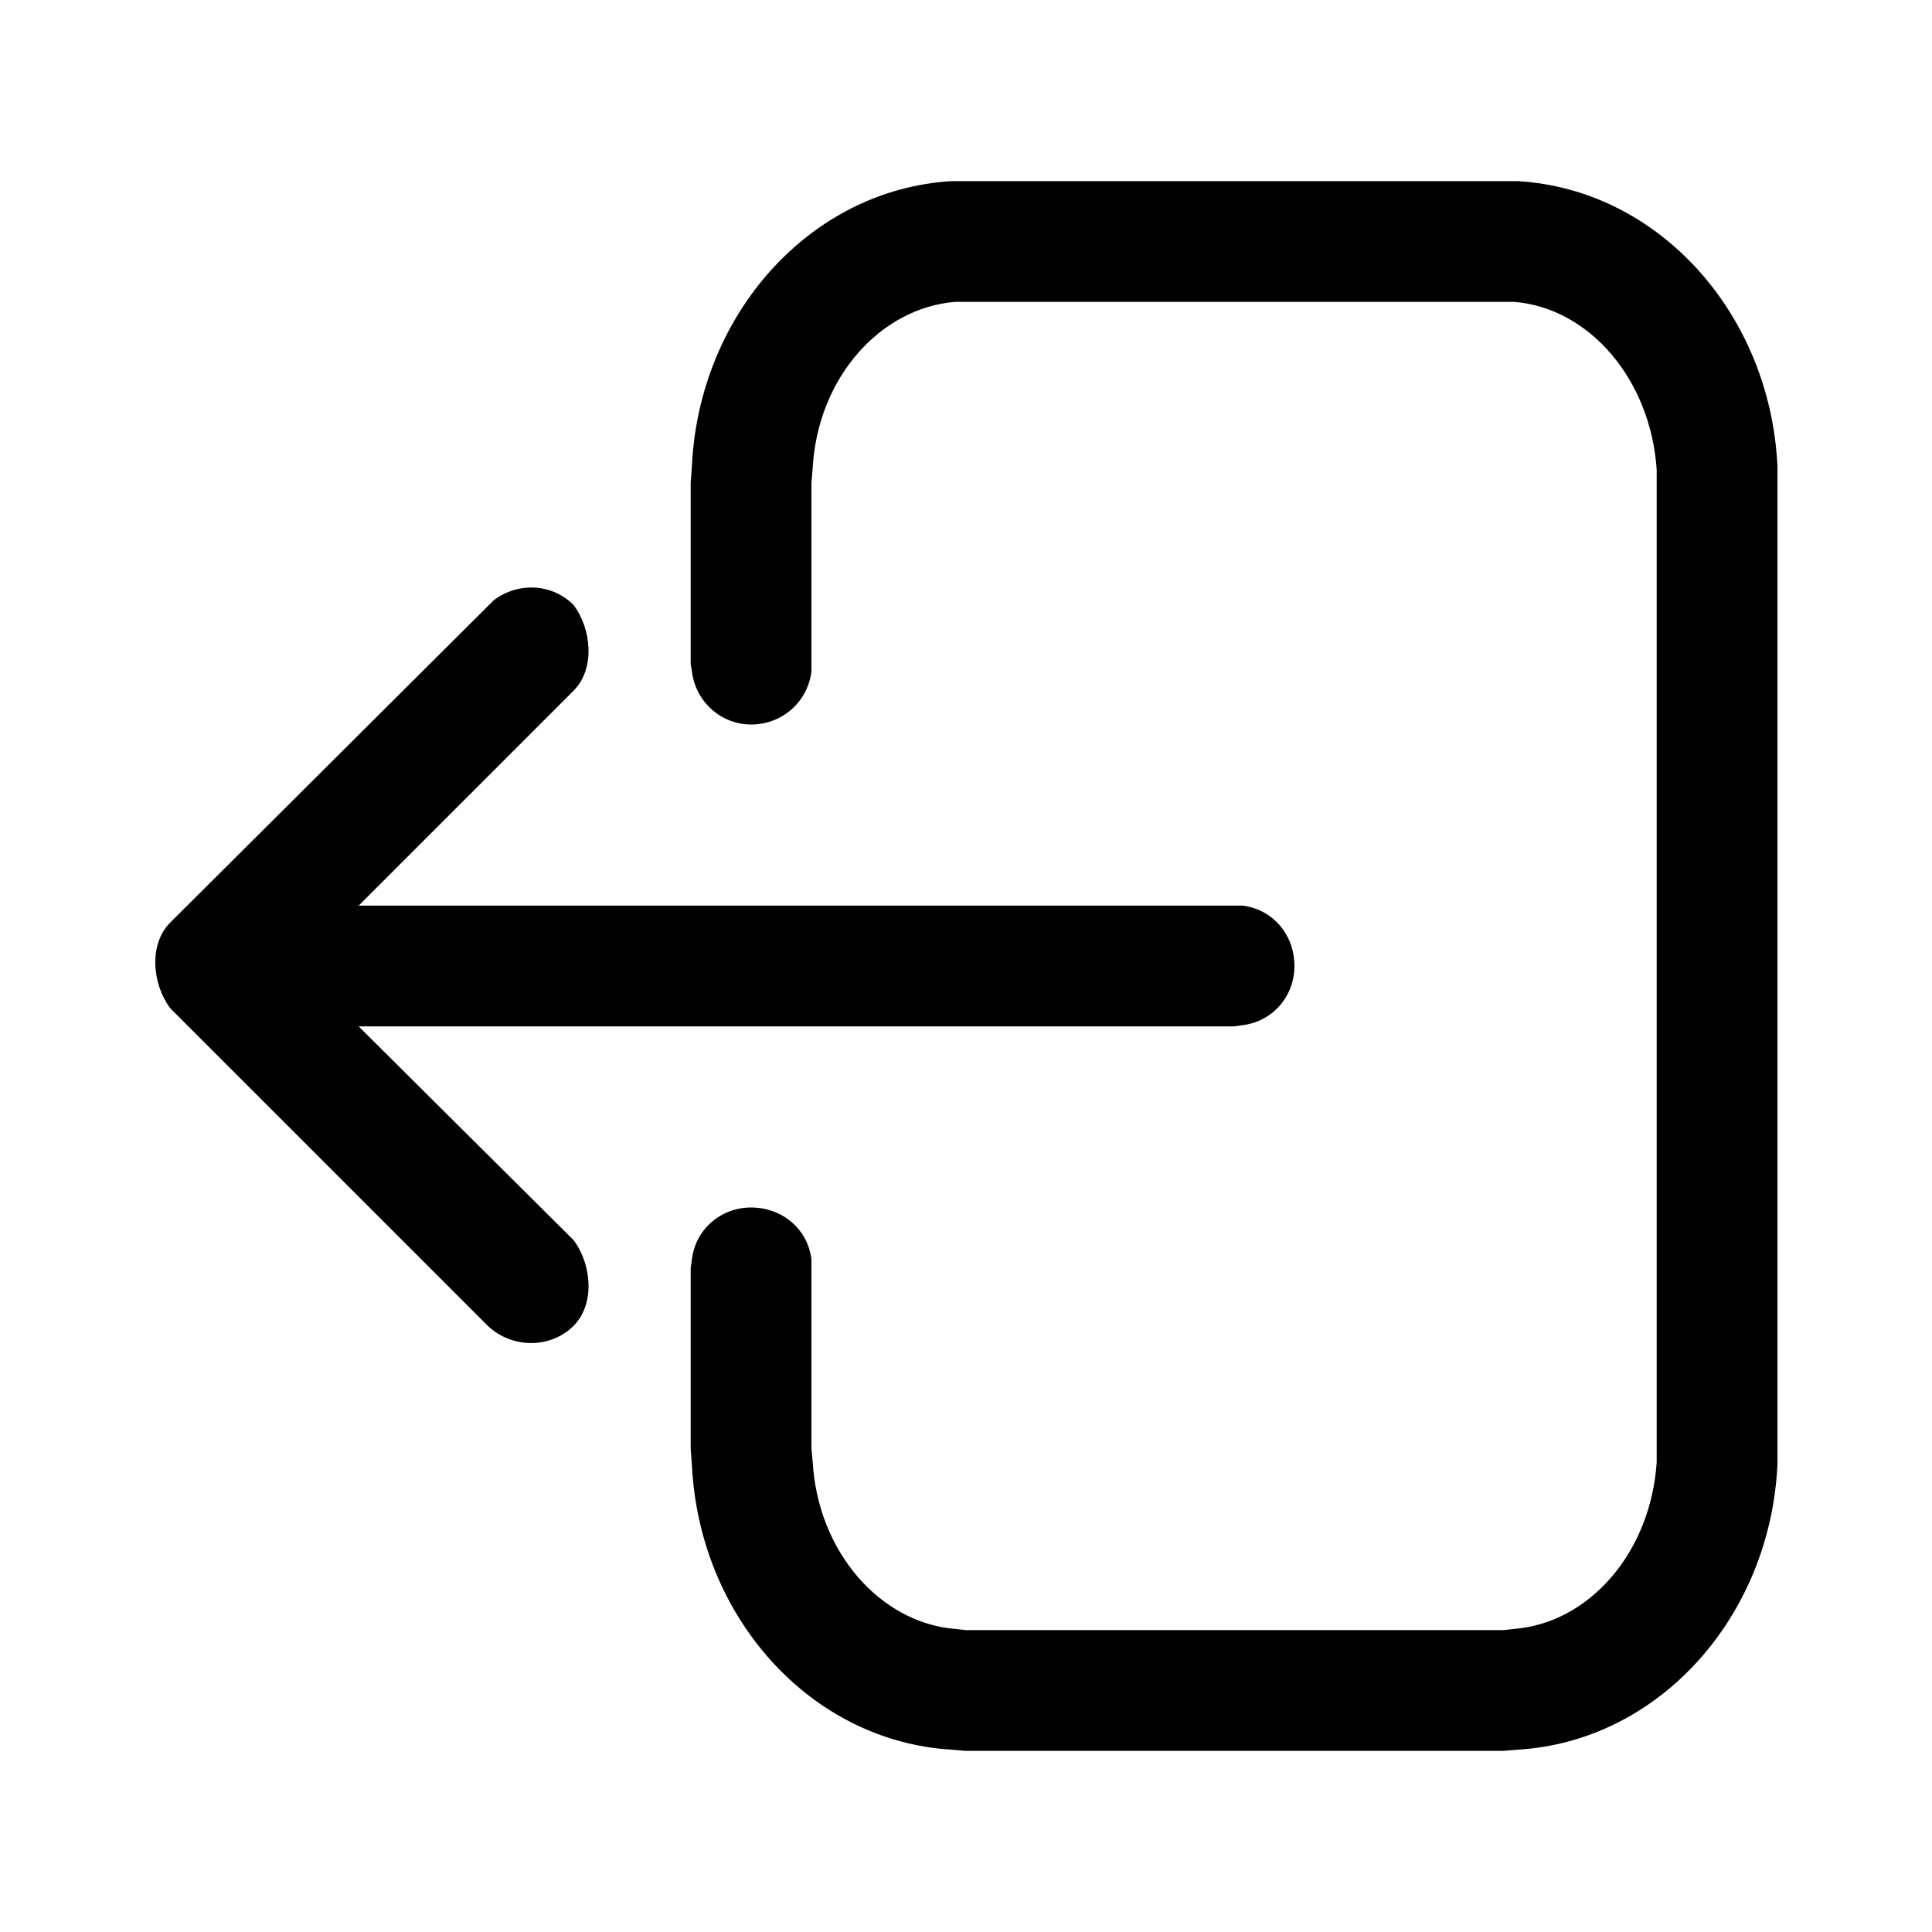
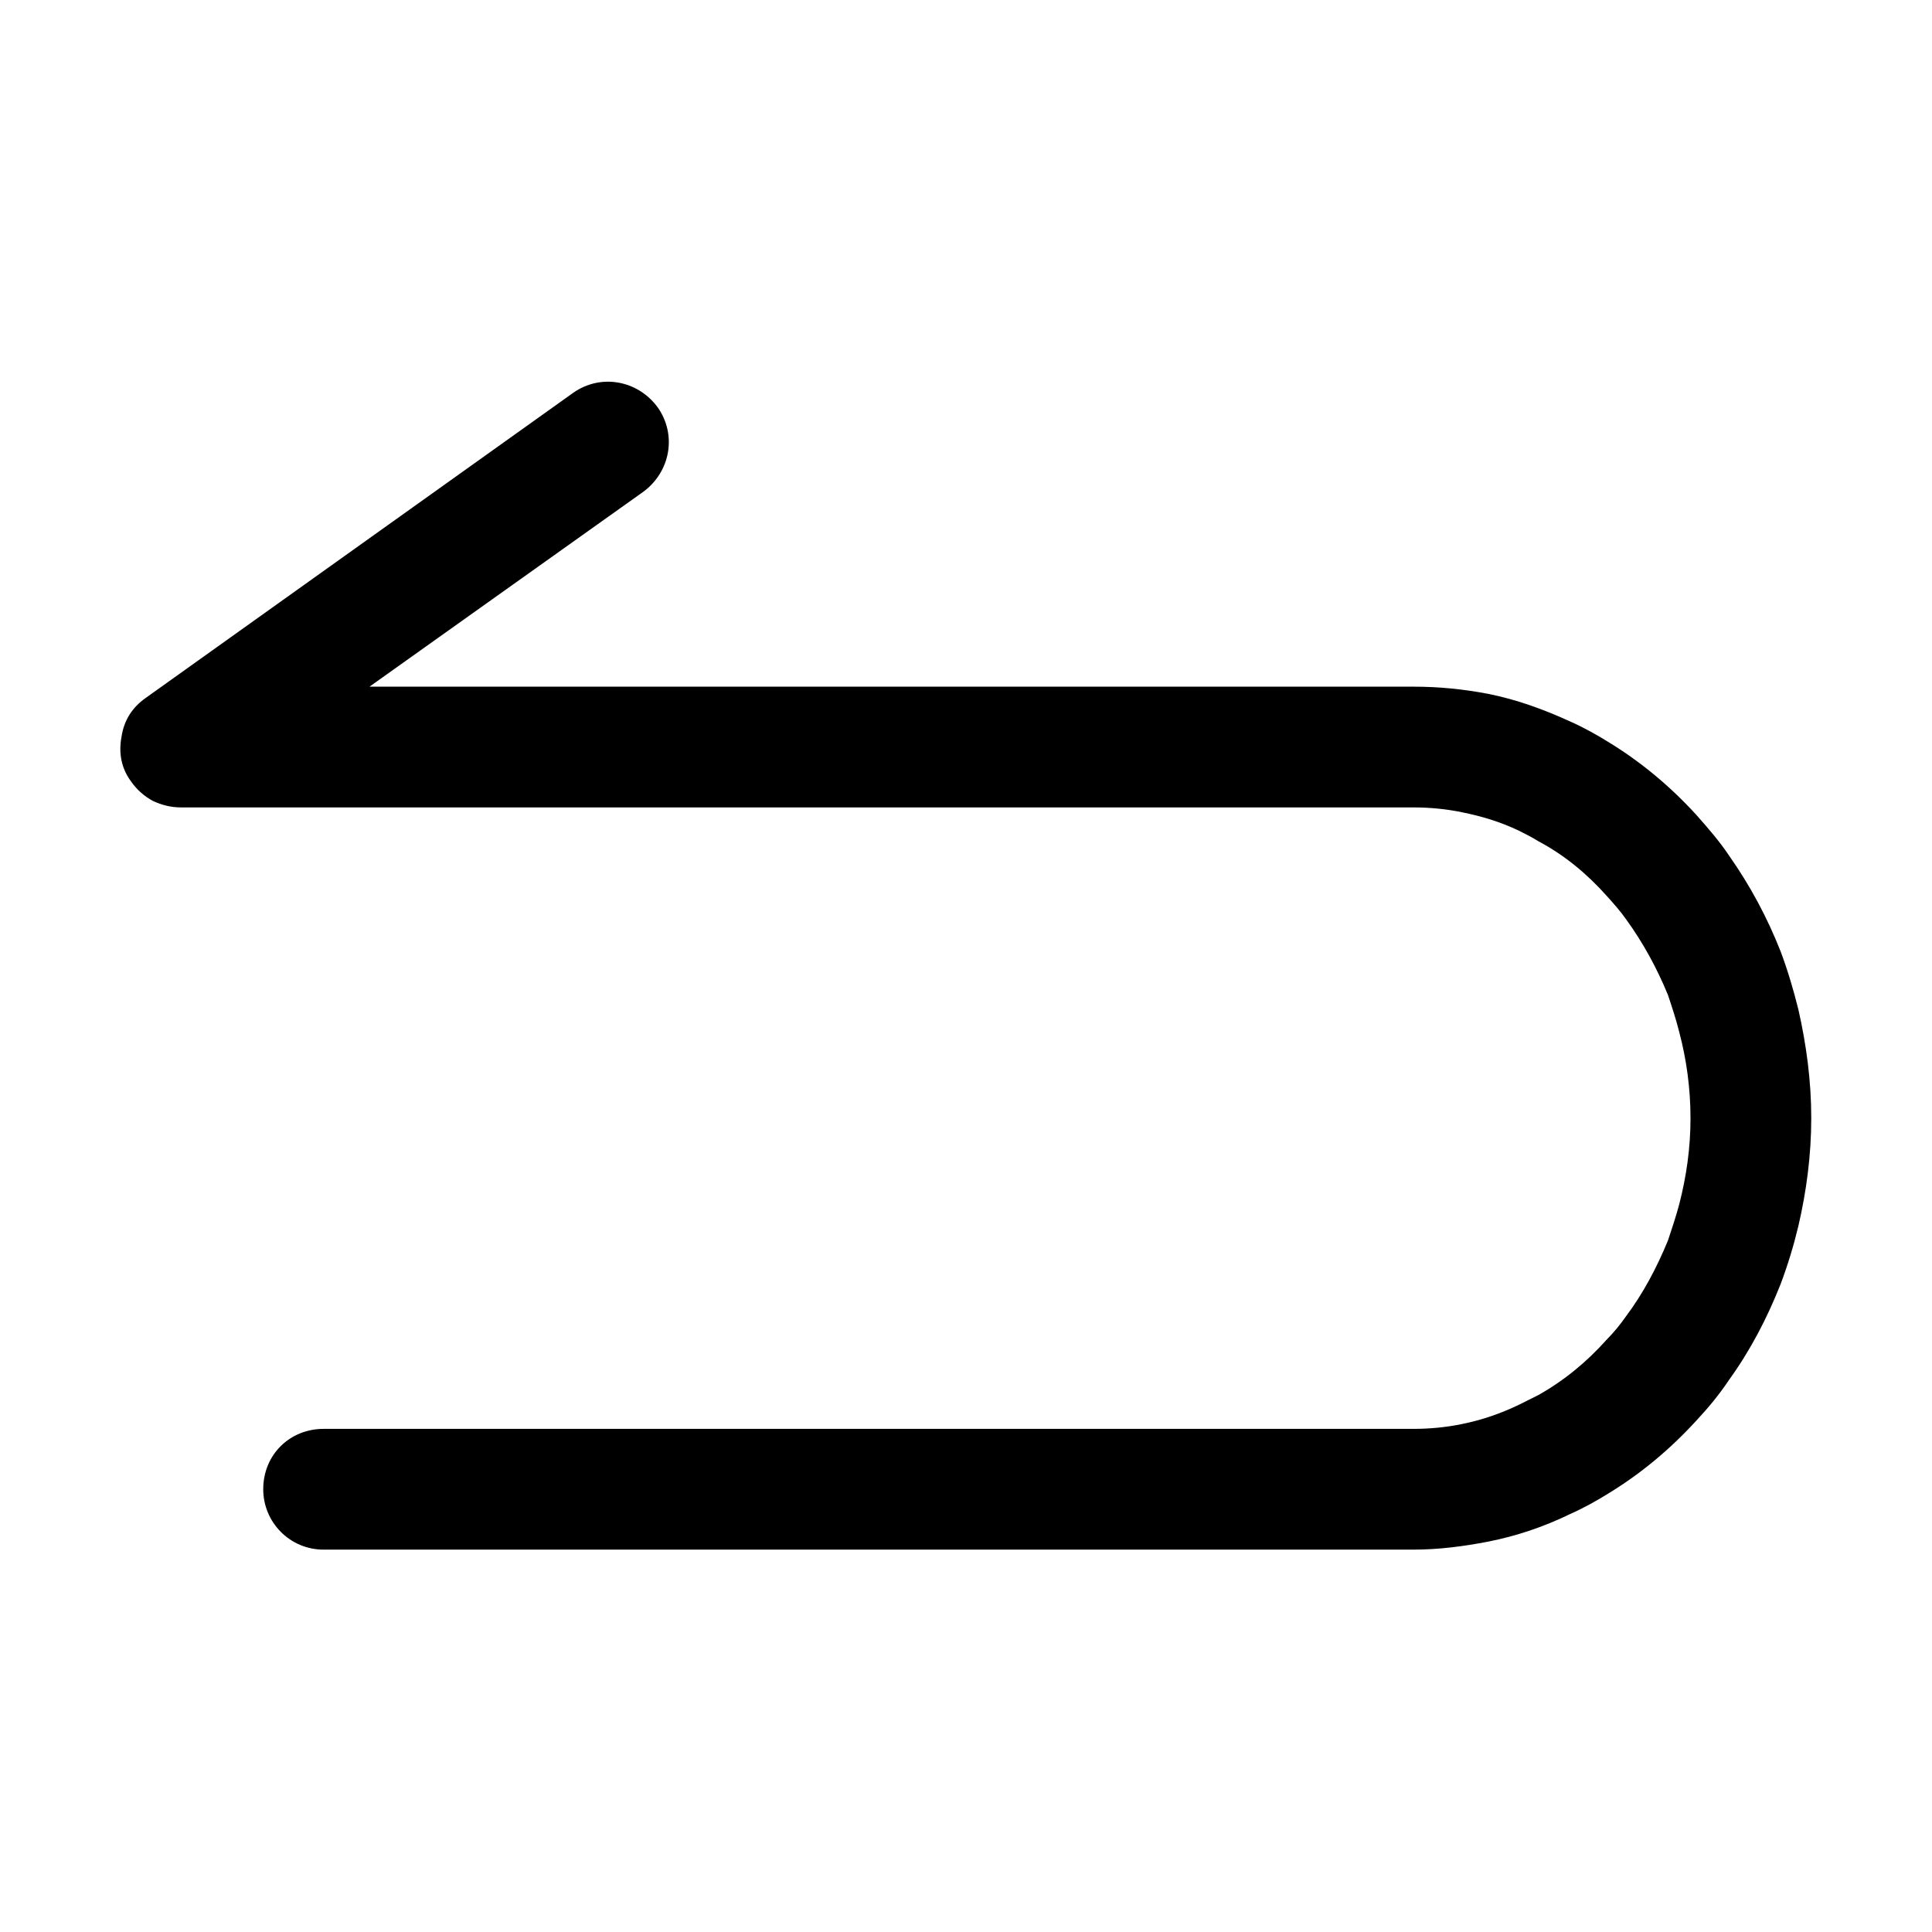
- <svg xmlns="http://www.w3.org/2000/svg" version="1.1" id="图层_1" x="0px" y="0px" viewBox="0 0 16 16" style="enable-background:new 0 0 16 16;" xml:space="preserve">
-   <style type="text/css">
- 	.st0{fill:none;}
- </style>
-   <rect id="返回旧版-back-to-old-version" class="st0" />
-   <path id="形状结合" class="st1" d="M12.45,1.5h0.12c1.17,0.07,2.09,1.1,2.15,2.36V4v8v0.13c-0.06,1.26-0.98,2.29-2.15,2.36  l-0.12,0.01H8l-0.12-0.01c-1.17-0.07-2.09-1.1-2.15-2.36L5.72,12v-1.5l0.01-0.07C5.76,10.18,5.97,10,6.22,10  c0.26,0,0.47,0.18,0.5,0.43v0.07V12l0.01,0.1c0.04,0.75,0.56,1.34,1.18,1.39L8,13.5h4.45l0.09-0.01c0.62-0.05,1.13-0.63,1.18-1.38  V12V4V3.89c-0.05-0.75-0.56-1.34-1.18-1.39h-0.09H8H7.91C7.29,2.55,6.77,3.13,6.73,3.88L6.72,4v1.5v0.06C6.69,5.81,6.48,6,6.22,6  C5.97,6,5.76,5.81,5.73,5.56L5.72,5.5V4l0.01-0.14C5.79,2.6,6.71,1.57,7.88,1.5H8H12.45z M4.09,4.97c0.2-0.15,0.48-0.14,0.66,0.04  c0.15,0.2,0.18,0.53,0,0.71L2.97,7.5h7.25h0.07c0.25,0.03,0.43,0.24,0.43,0.5c0,0.25-0.18,0.46-0.43,0.49L10.22,8.5H2.97l1.78,1.77  c0.15,0.2,0.18,0.53,0,0.71c-0.19,0.19-0.51,0.19-0.71,0L1.41,8.35c-0.15-0.2-0.18-0.53,0-0.71L4.09,4.97z" />
+ <svg xmlns="http://www.w3.org/2000/svg" viewBox="0 0 24 24">
+   <defs />
+   <g opacity="0" />
+   <path id="path4 (边框)" d="M7.99 6.11L4.59 8.53L17.56 8.53C17.87 8.53 18.18 8.56 18.49 8.62C18.84 8.69 19.17 8.81 19.5 8.96C19.68 9.04 19.84 9.13 20 9.23C20.39 9.47 20.75 9.77 21.07 10.12C21.22 10.29 21.36 10.45 21.48 10.63C21.74 11 21.95 11.39 22.12 11.82C22.21 12.06 22.28 12.3 22.34 12.54C22.44 12.98 22.5 13.43 22.5 13.89C22.5 14.35 22.44 14.8 22.34 15.23C22.28 15.48 22.21 15.71 22.12 15.95C21.95 16.38 21.74 16.78 21.48 17.14C21.36 17.32 21.22 17.49 21.07 17.65C20.75 18 20.39 18.3 20 18.54C19.84 18.64 19.68 18.73 19.5 18.81C19.17 18.97 18.84 19.08 18.49 19.15C18.18 19.21 17.87 19.25 17.56 19.25L4.02 19.25C3.6 19.25 3.27 18.91 3.27 18.5C3.27 18.07 3.6 17.75 4.02 17.75L17.56 17.75C17.76 17.75 17.97 17.73 18.16 17.69C18.41 17.64 18.64 17.56 18.87 17.45C18.95 17.41 19.03 17.37 19.11 17.33C19.43 17.15 19.71 16.92 19.96 16.64C20.05 16.55 20.13 16.45 20.2 16.35C20.41 16.07 20.58 15.75 20.72 15.41C20.77 15.26 20.82 15.11 20.86 14.96C20.95 14.61 21 14.26 21 13.89C21 13.52 20.95 13.16 20.86 12.82C20.82 12.66 20.77 12.51 20.72 12.36C20.58 12.02 20.41 11.71 20.2 11.42C20.13 11.32 20.05 11.23 19.96 11.13C19.71 10.85 19.43 10.62 19.11 10.45C19.03 10.4 18.95 10.36 18.87 10.32C18.64 10.21 18.41 10.14 18.16 10.09C17.97 10.05 17.76 10.03 17.56 10.03L2.25 10.03C2.12 10.03 2.01 10 1.9 9.95C1.79 9.89 1.7 9.81 1.63 9.71C1.51 9.55 1.47 9.36 1.51 9.15C1.54 8.95 1.64 8.79 1.81 8.67L7.12 4.88C7.46 4.64 7.92 4.72 8.17 5.06C8.41 5.4 8.33 5.86 7.99 6.11Z" fill-opacity="1" fill-rule="evenodd" />
</svg>
